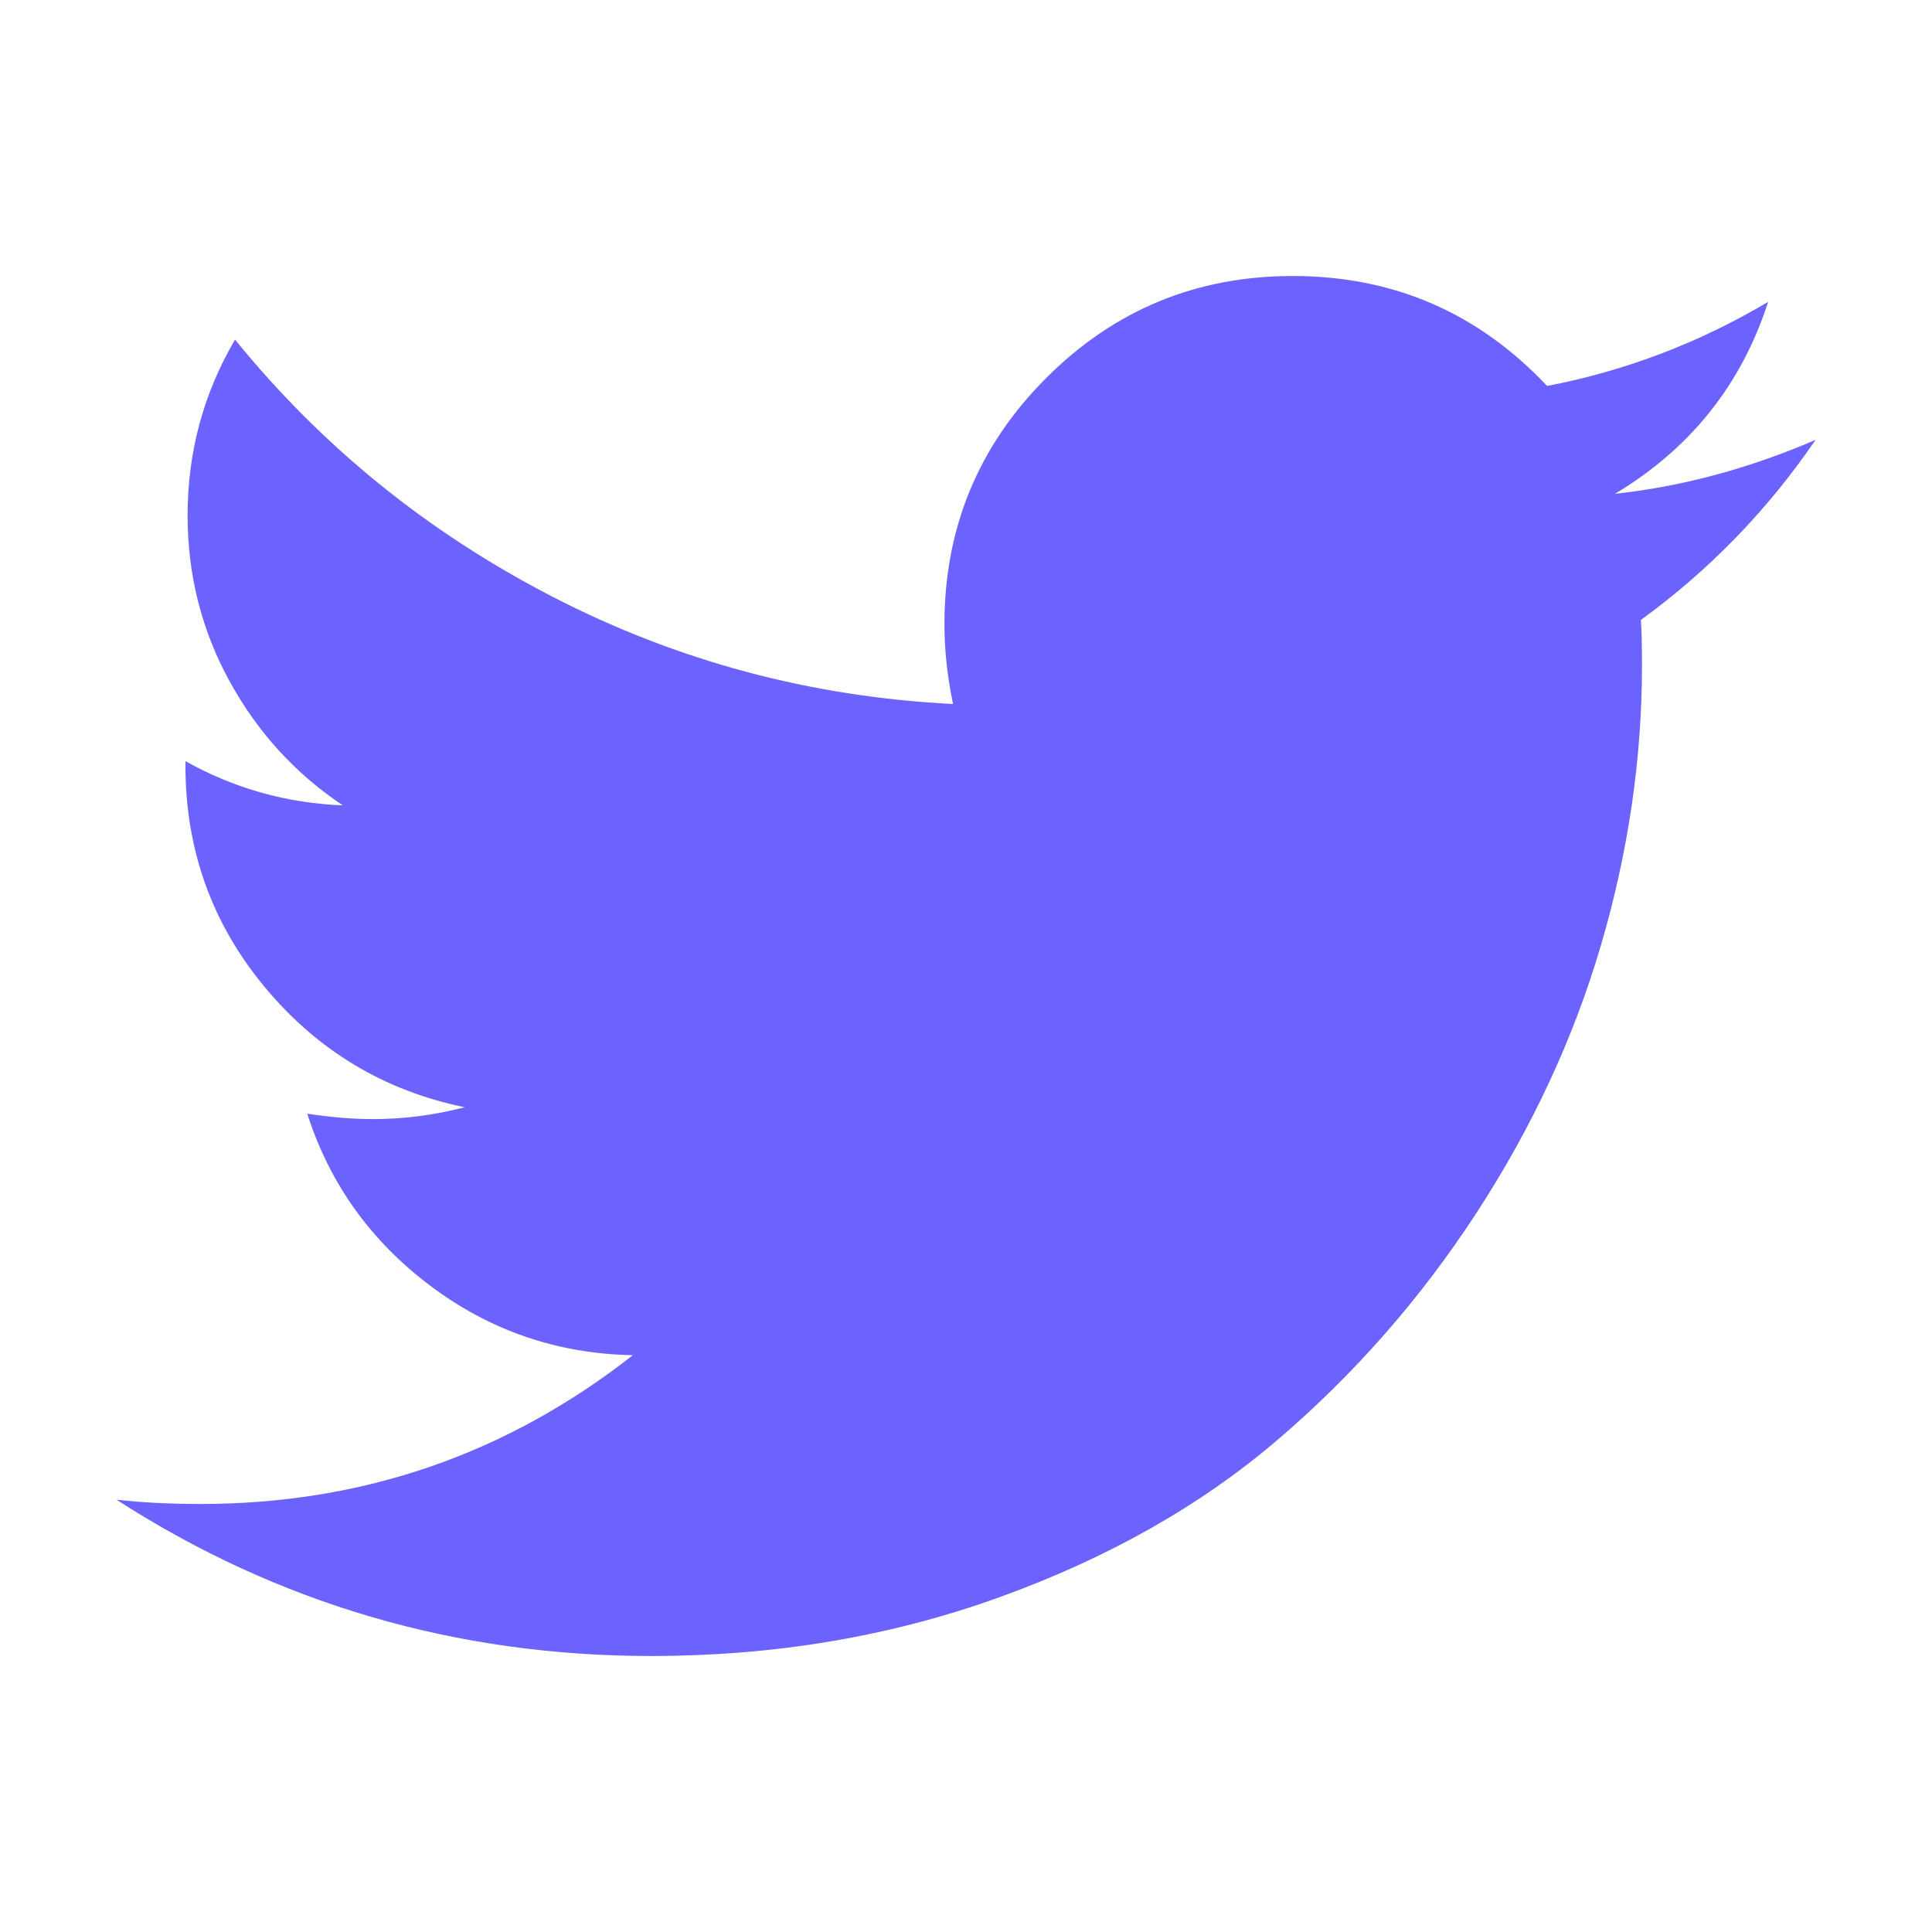
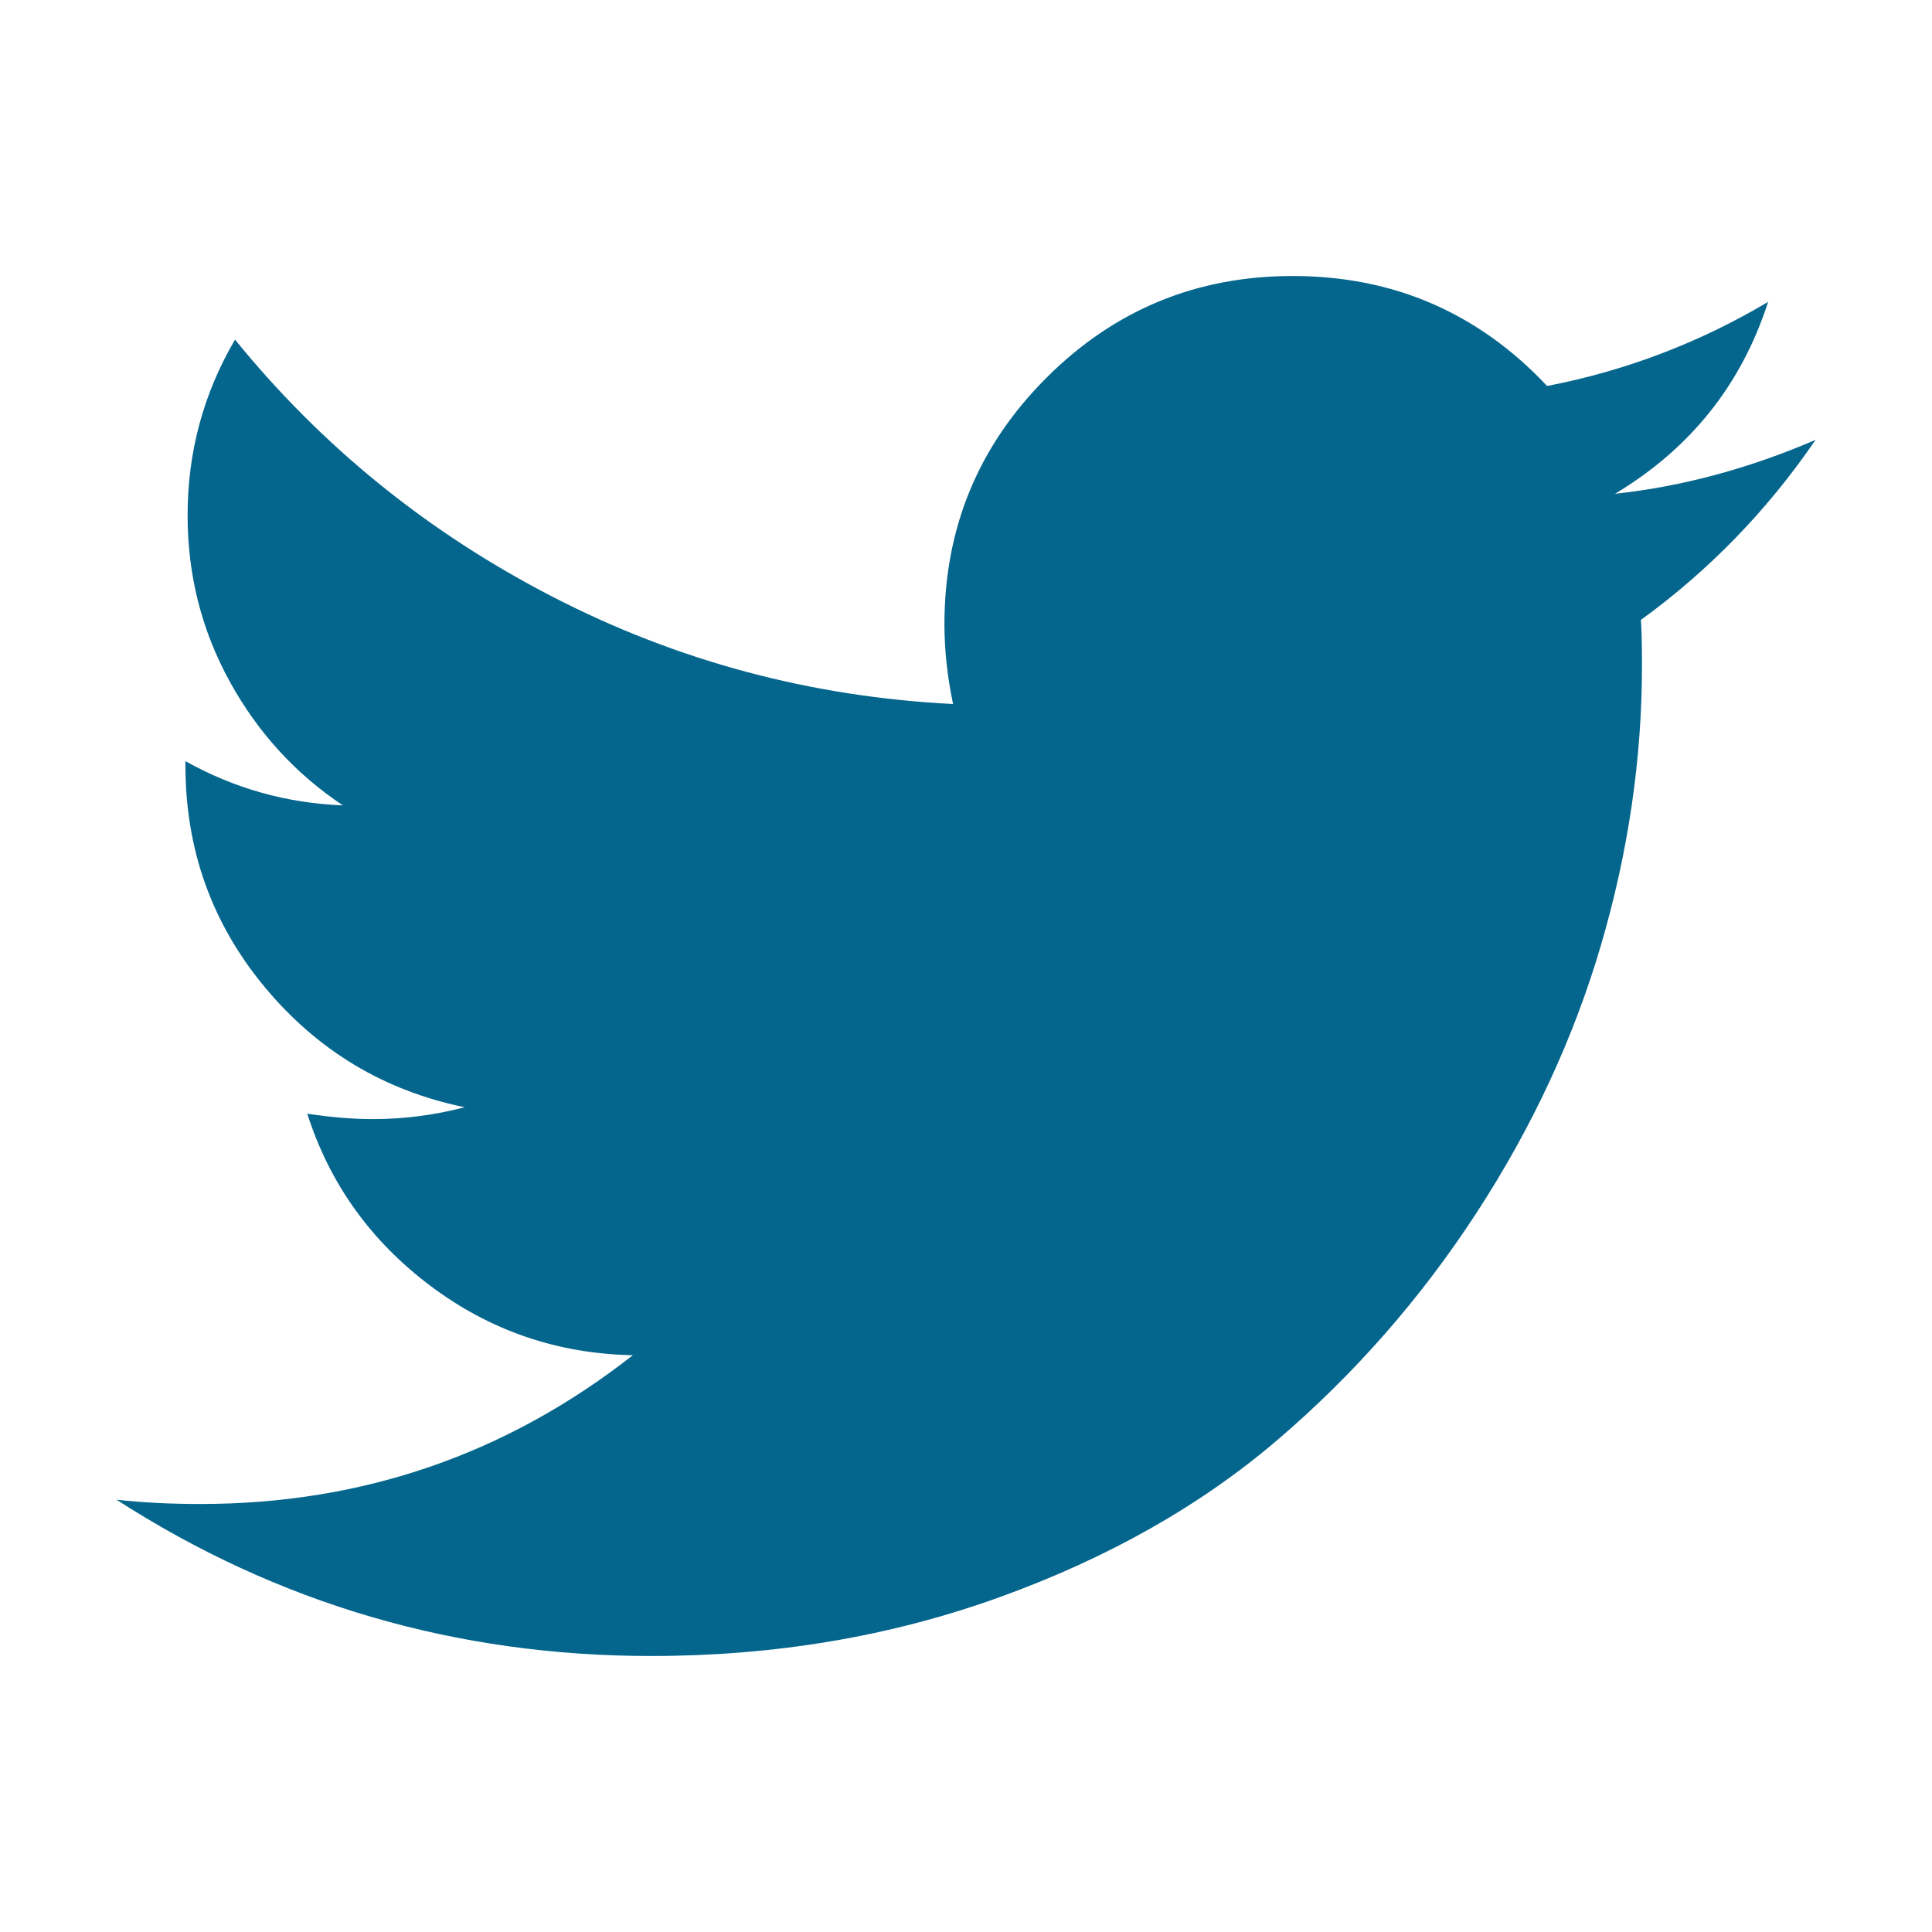
<svg xmlns="http://www.w3.org/2000/svg" width="1792" height="1792">
-   <path fill="#6c63ff" d="M1684 408q-67 98-162 167 1 14 1 42 0 130-38 259.5T1369.5 1125 1185 1335.5t-258 146-323 54.5q-271 0-496-145 35 4 78 4 225 0 401-138-105-2-188-64.5T285 1033q33 5 61 5 43 0 85-11-112-23-185.5-111.5T172 710v-4q68 38 146 41-66-44-105-115t-39-154q0-88 44-163 121 149 294.5 238.5T884 653q-8-38-8-74 0-134 94.5-228.5T1199 256q140 0 236 102 109-21 205-78-37 115-142 178 93-10 186-50z" />
+   <path fill="#05668d" d="M1684 408q-67 98-162 167 1 14 1 42 0 130-38 259.5T1369.5 1125 1185 1335.5t-258 146-323 54.5q-271 0-496-145 35 4 78 4 225 0 401-138-105-2-188-64.5T285 1033q33 5 61 5 43 0 85-11-112-23-185.5-111.5T172 710v-4q68 38 146 41-66-44-105-115t-39-154q0-88 44-163 121 149 294.5 238.5T884 653q-8-38-8-74 0-134 94.5-228.5T1199 256q140 0 236 102 109-21 205-78-37 115-142 178 93-10 186-50z" />
</svg>
